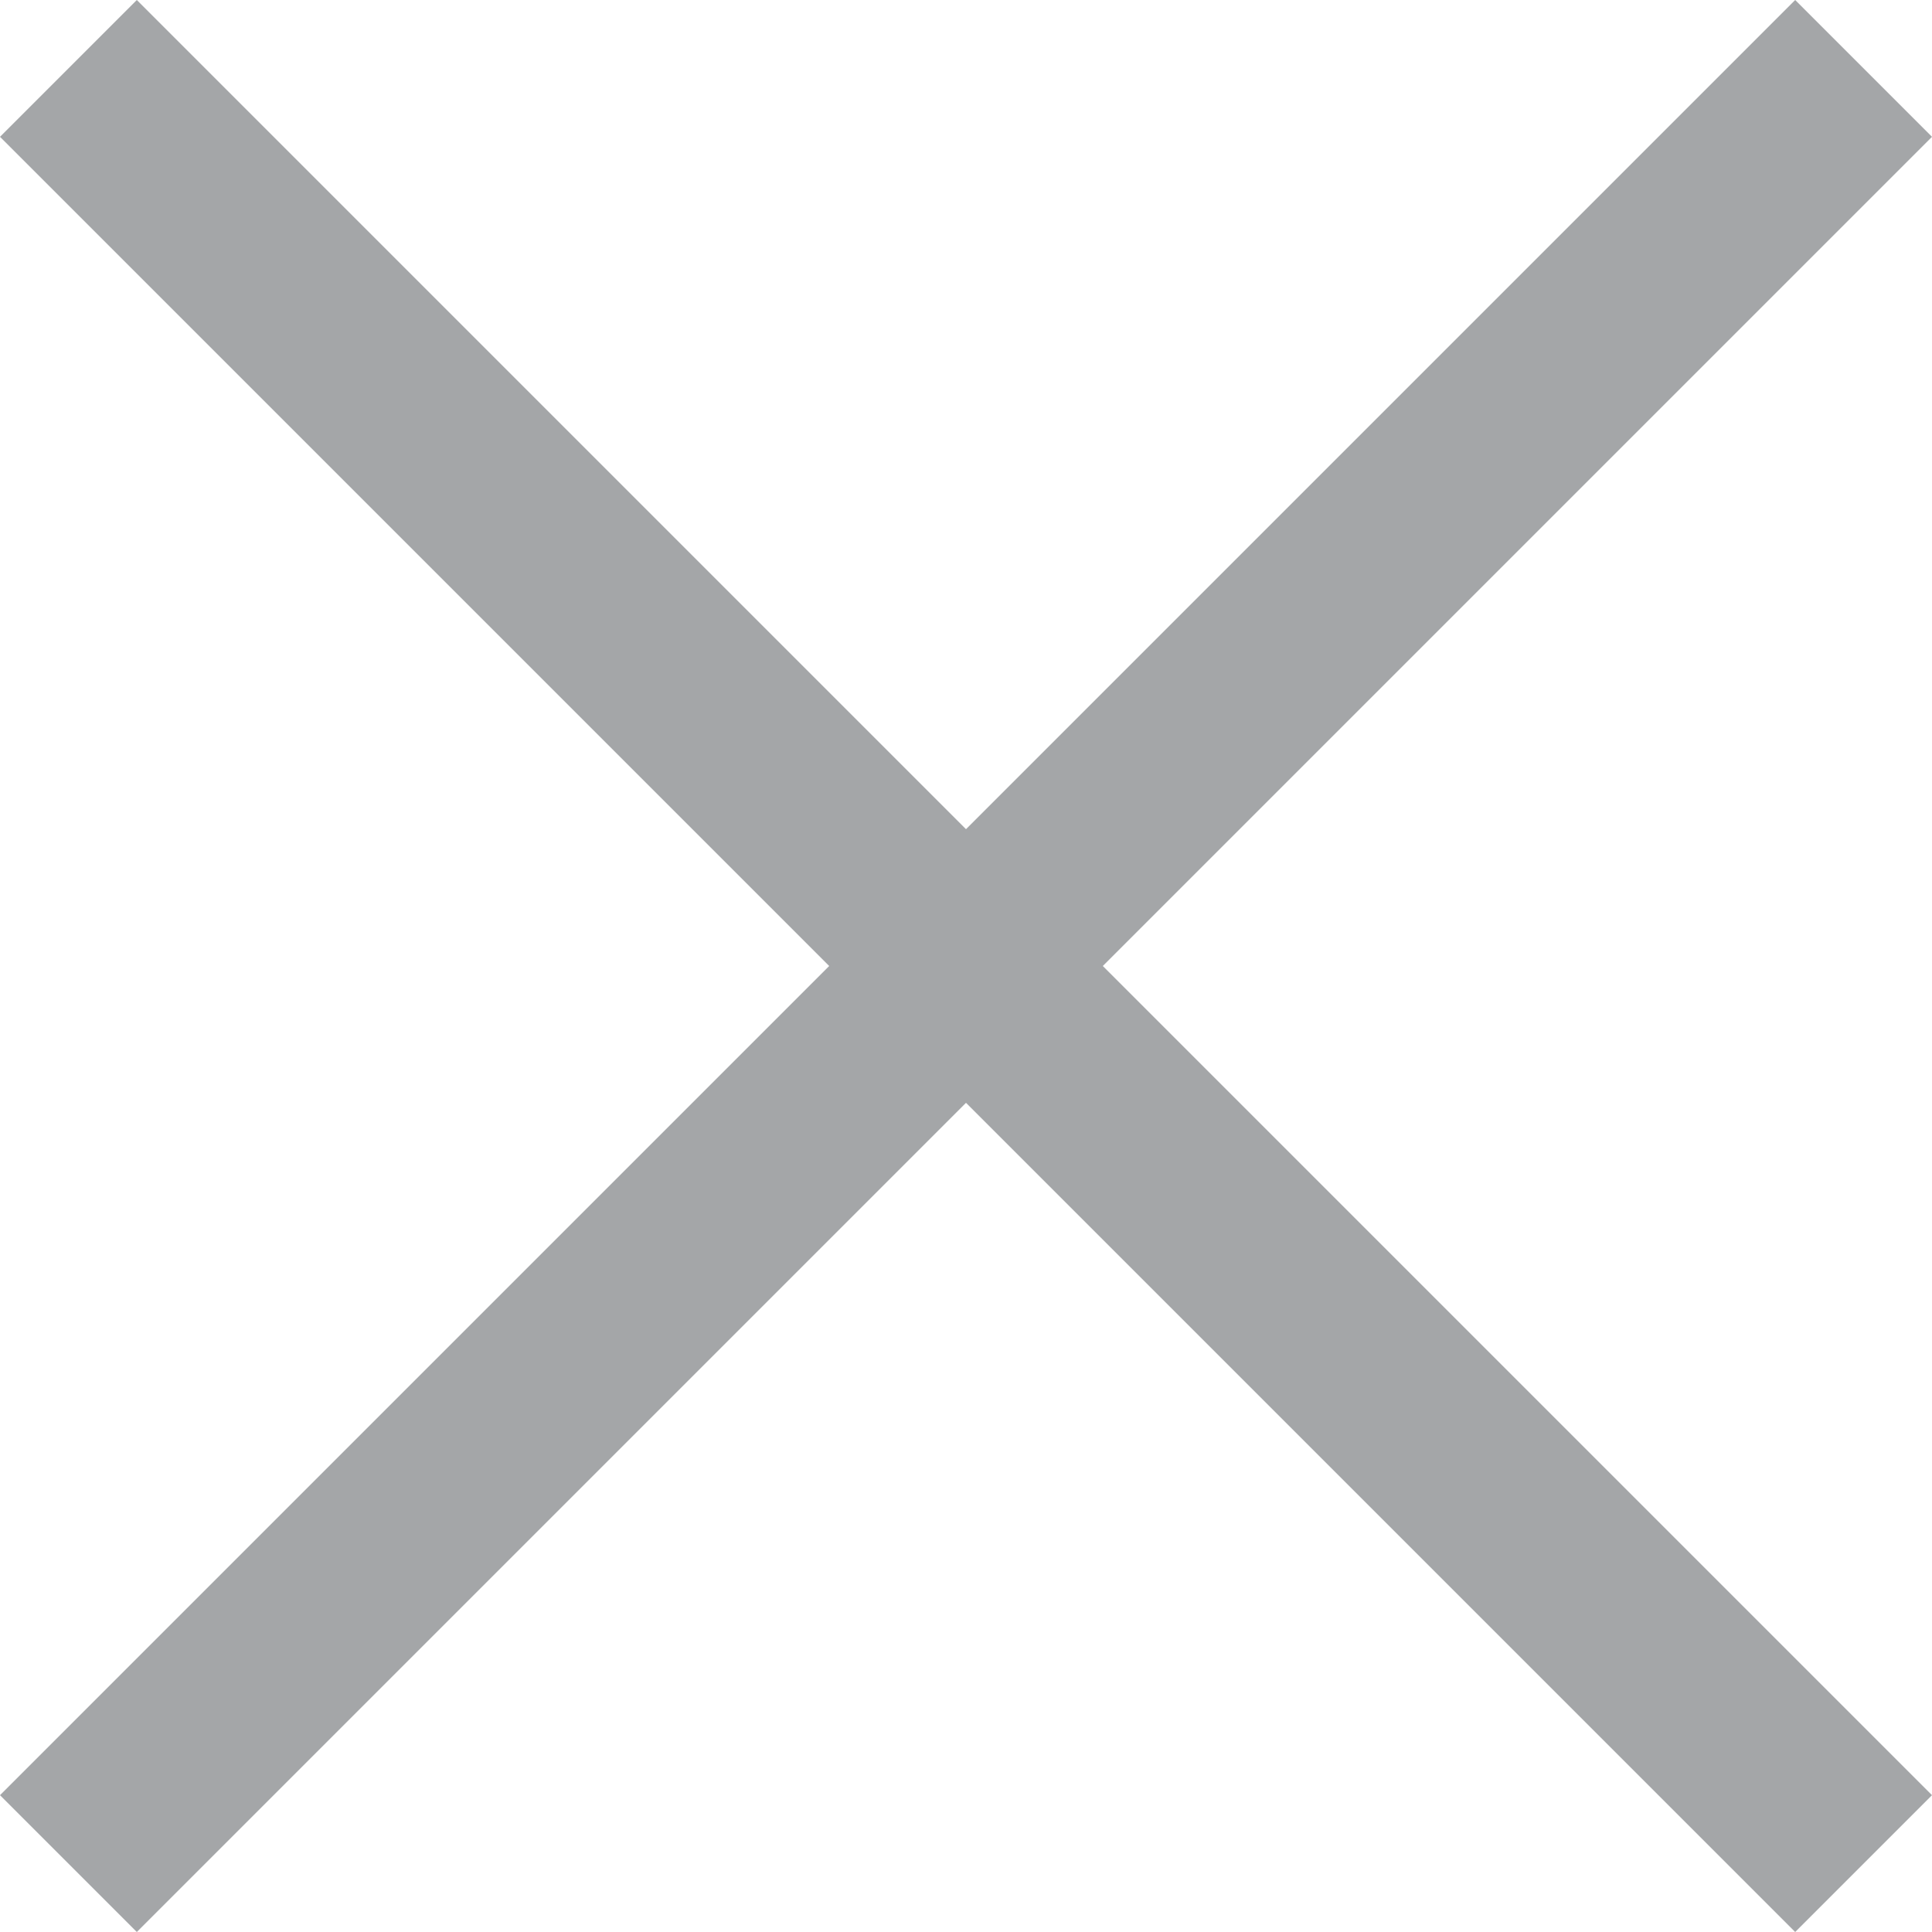
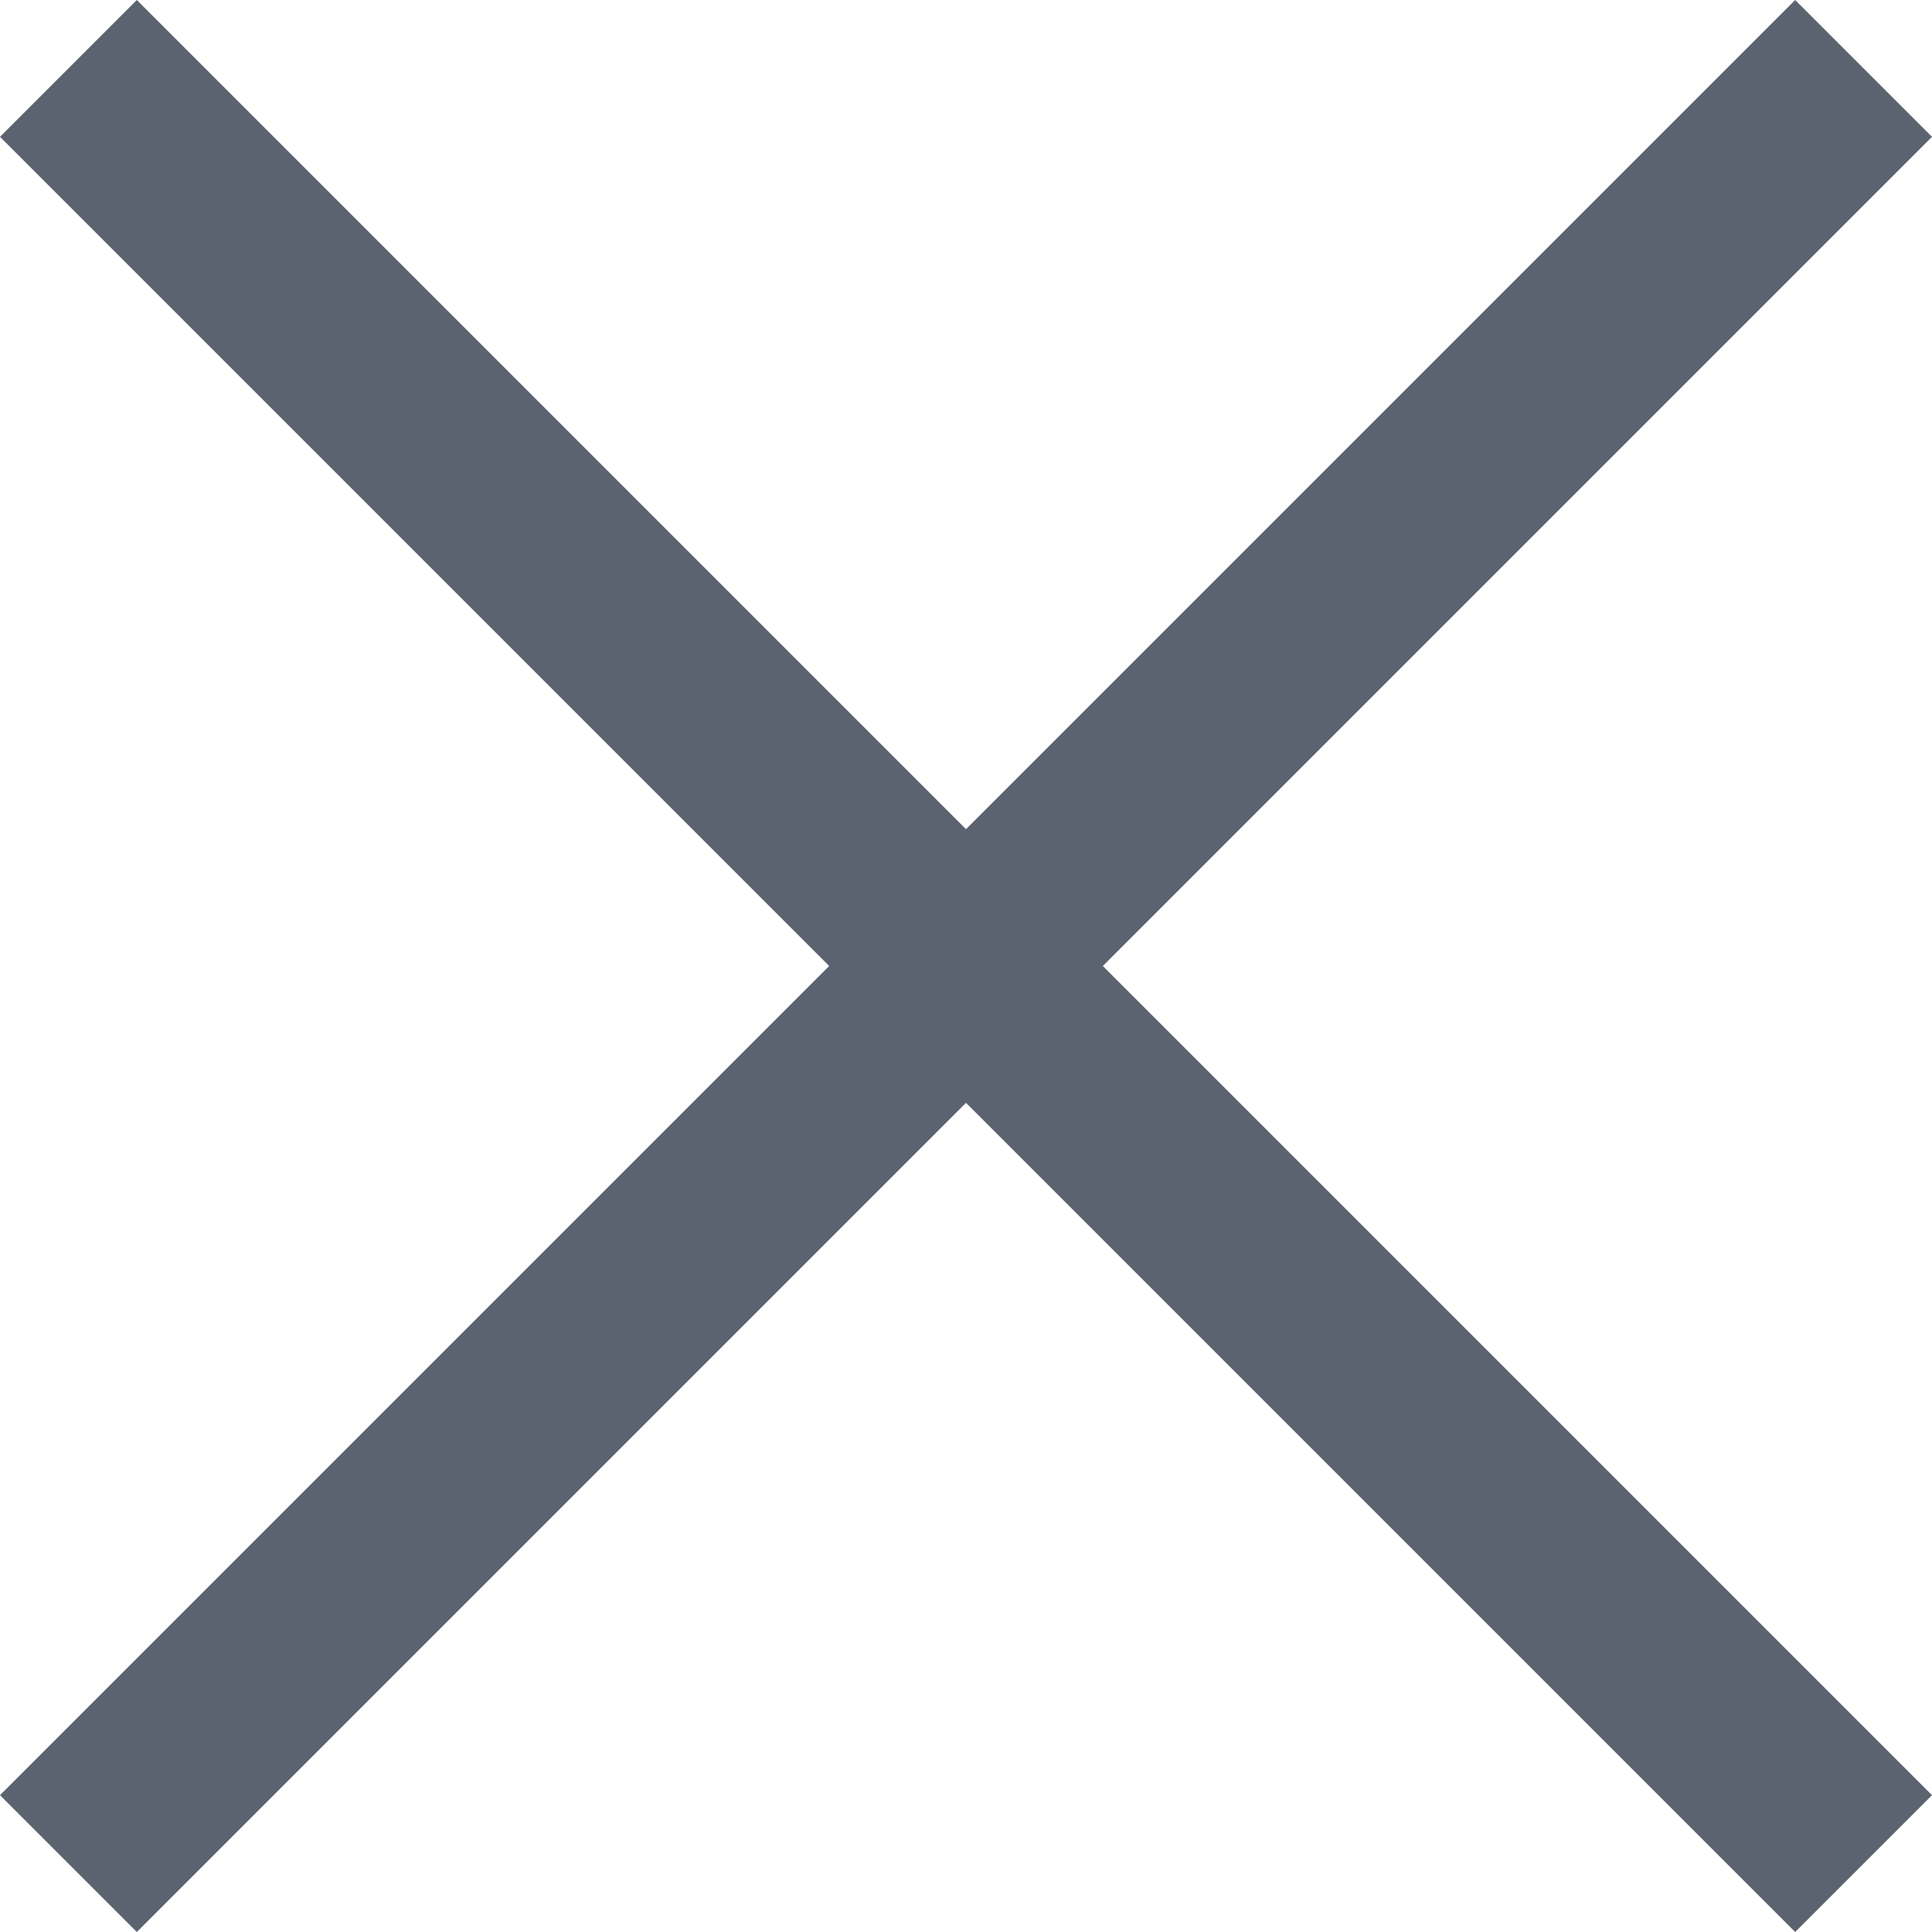
<svg xmlns="http://www.w3.org/2000/svg" width="11" height="11" viewBox="0 0 11 11" fill="none">
-   <path d="M6.279 5.5L11 10.221l-.779.779L5.5 6.279.779 11 0 10.221 4.721 5.5 0 .779.779 0 5.5 4.721 10.221 0 11 .779 6.279 5.5z" fill="#A4A6A8" />
+   <path d="M6.279 5.5L11 10.221l-.779.779L5.5 6.279.779 11 0 10.221 4.721 5.5 0 .779.779 0 5.5 4.721 10.221 0 11 .779 6.279 5.5z" fill="#5C6370" />
</svg>
